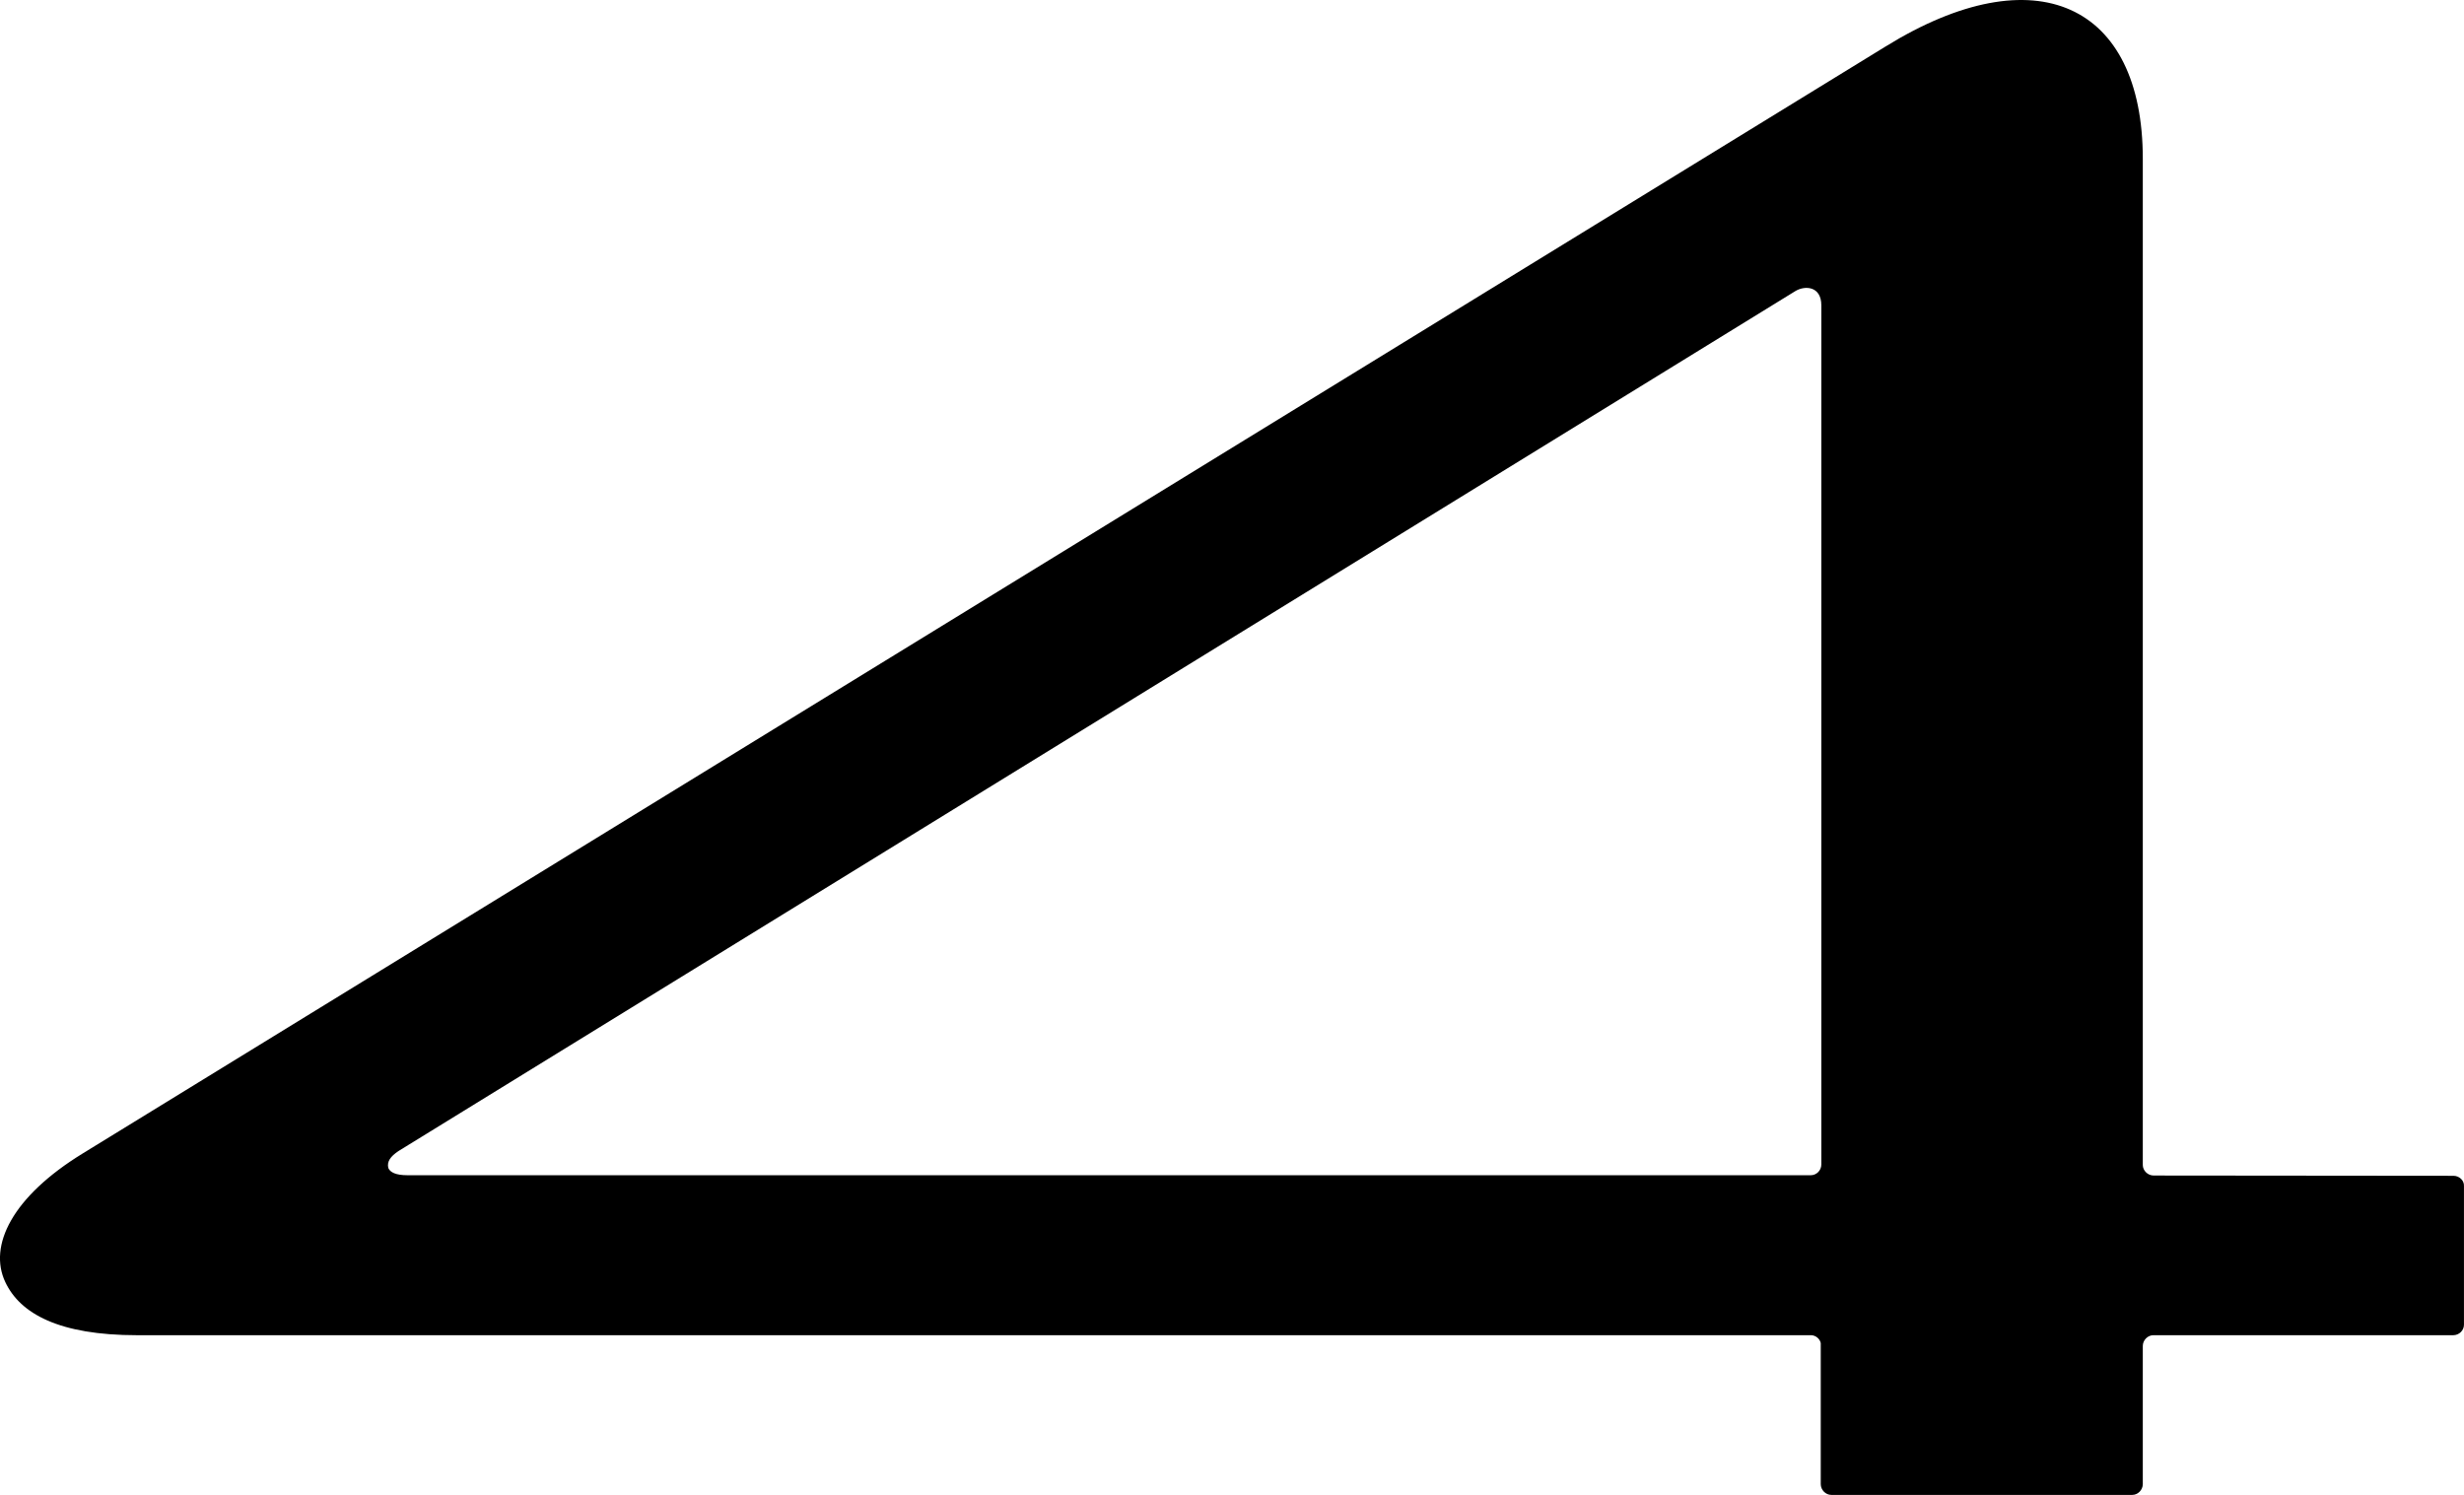
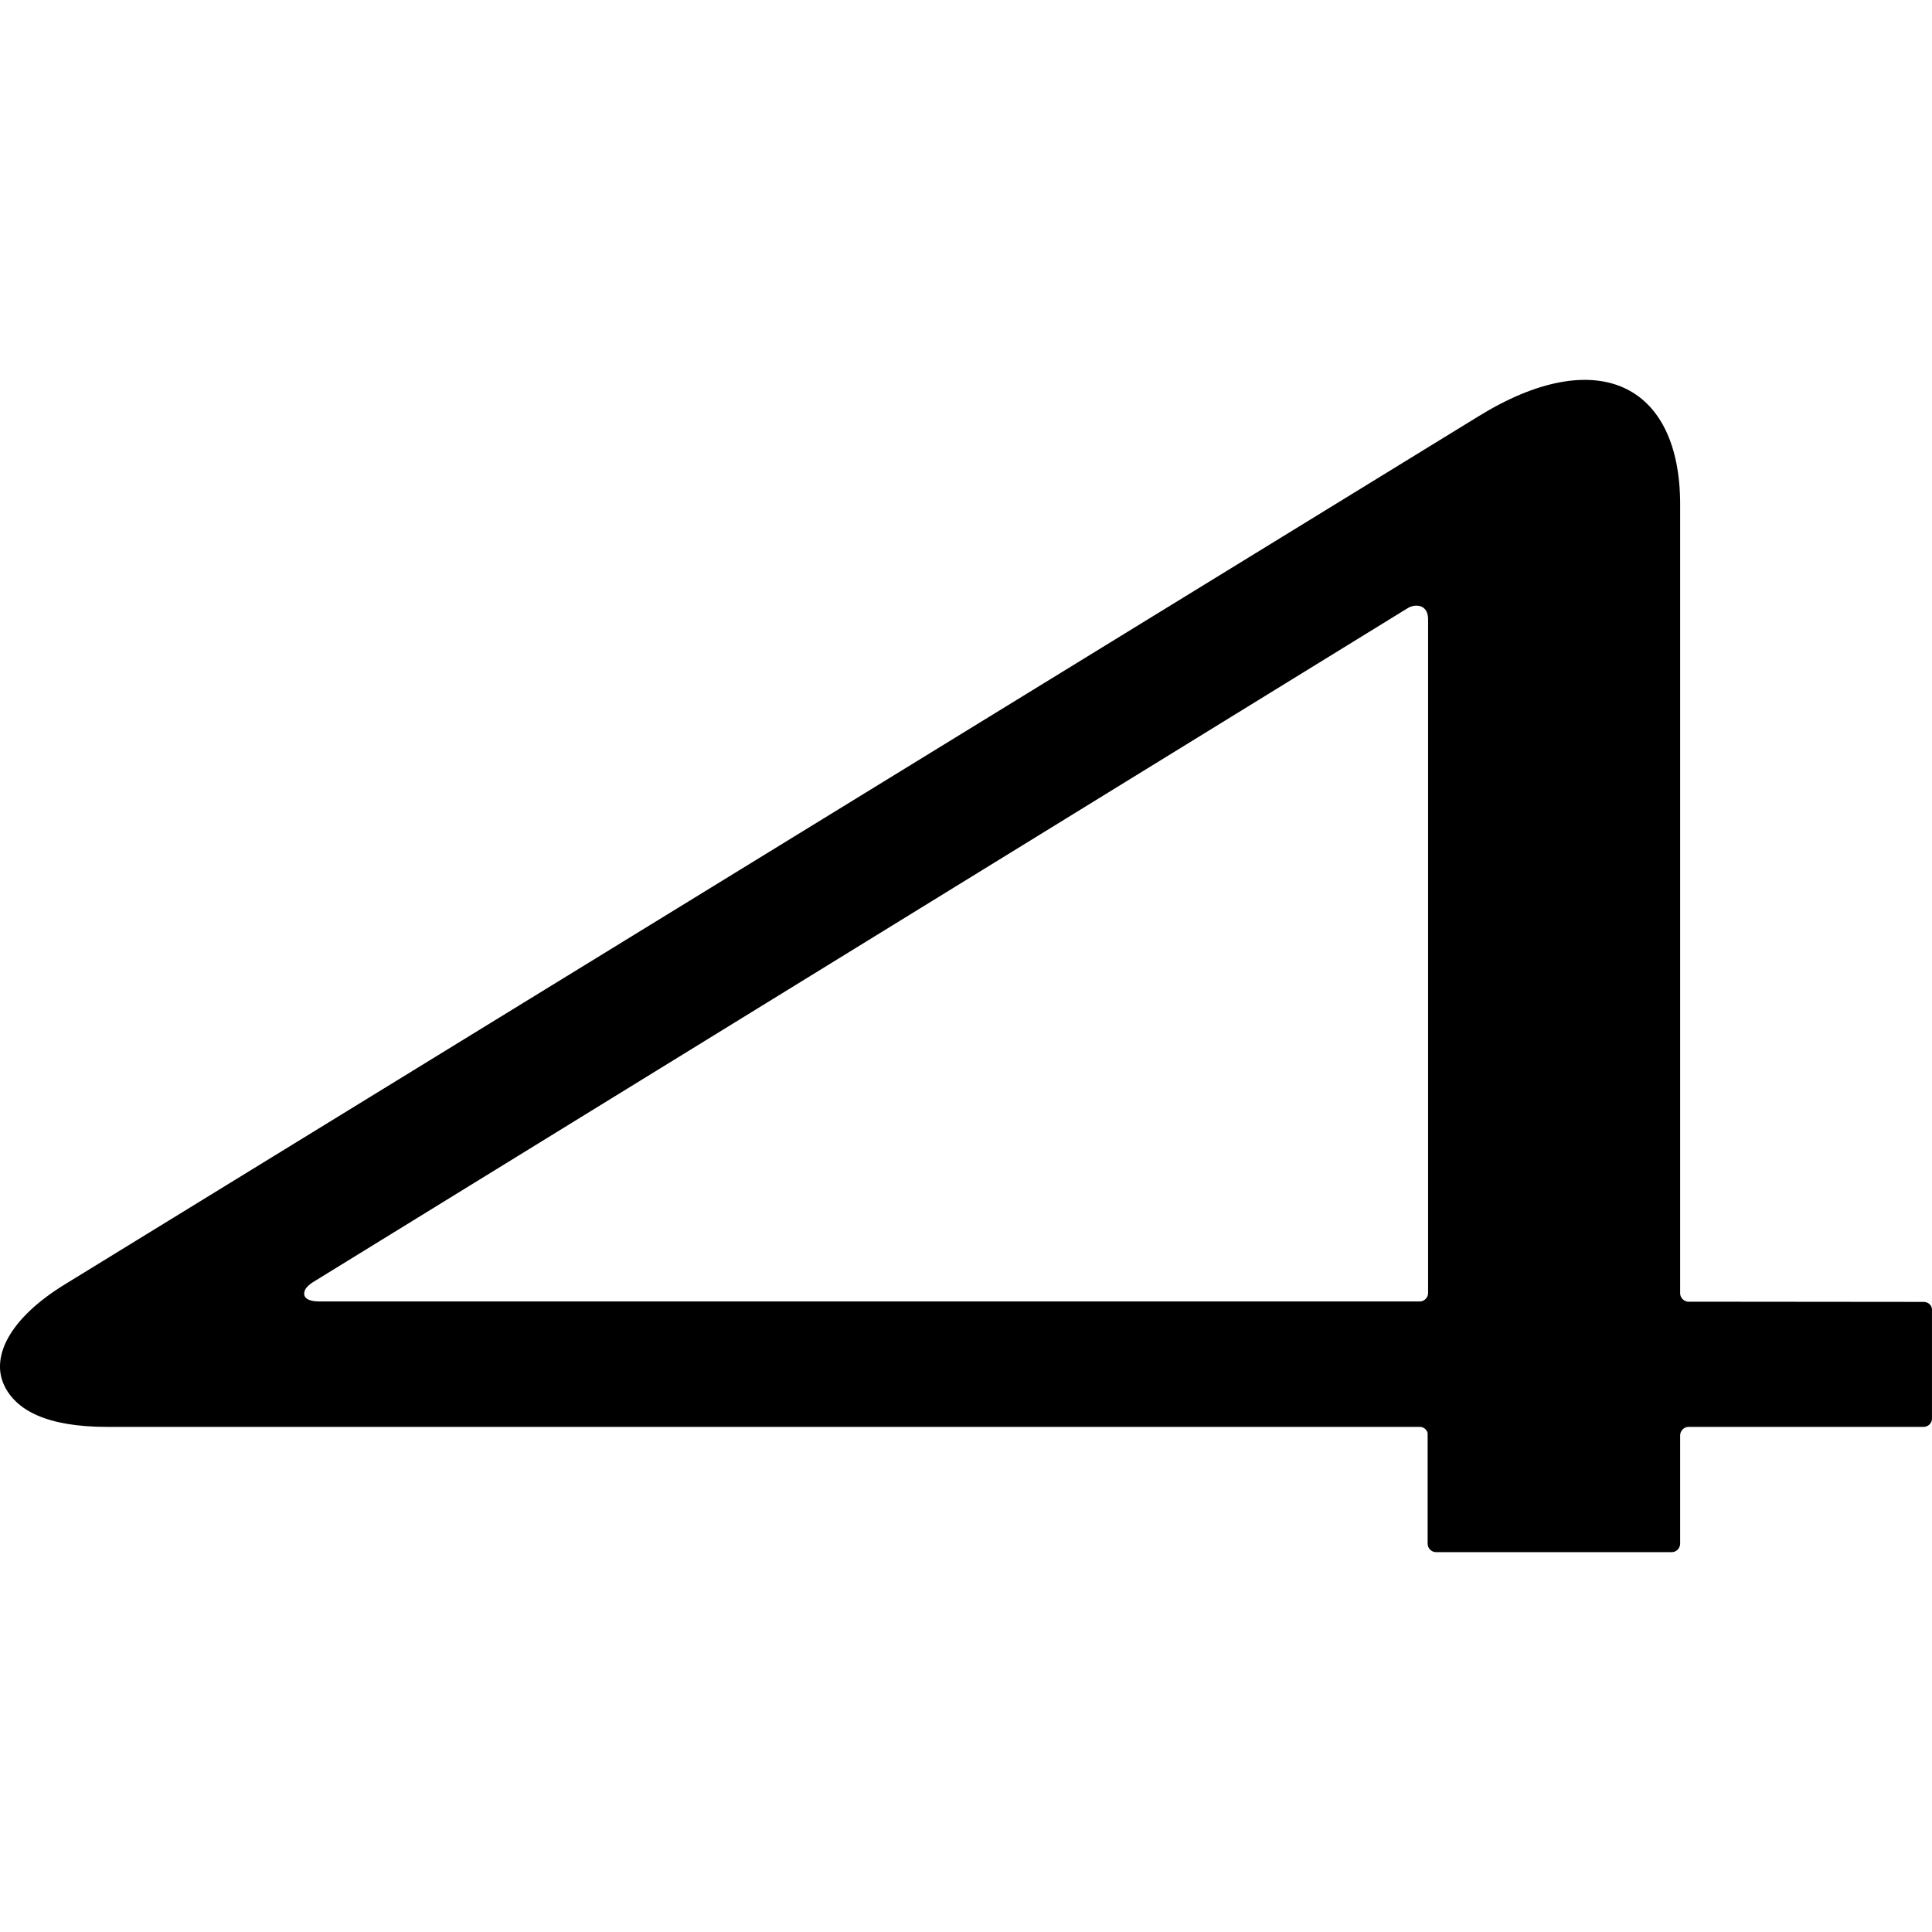
- <svg xmlns="http://www.w3.org/2000/svg" id="Layer_2" data-name="Layer 2" viewBox="0 0 845.44 512.98">
-   <g id="Layer_1-2" data-name="Layer 1">
-     <path d="M841.83,403.48l-106.6-.1h3.7c-2,0-3.7-1.7-3.7-3.6V54.48c0-53-36.7-70.4-88.3-38.5L28.43,395.78c-24.3,14.9-32.5,31.7-26.6,44.2,5.1,10.8,18.4,18.2,45.2,18.2h574.5c1.6.1,2.9,1.3,3.2,2.7v48.4c0,2,1.7,3.7,3.6,3.7h103.3c1.9,0,3.6-1.7,3.6-3.7v-47.4c0-2,1.7-3.7,3.6-3.7h102.9c2,0,3.7-1.6,3.7-3.6v-47.6c.1-1.9-1.6-3.5-3.6-3.5M624.93,399.58c0,2.1-1.7,3.7-3.6,3.7H139.73c-3.9,0-5.9-1-6.5-2.5-.5-2.2.7-3.9,3.5-5.8L616.03,99.88c3.3-2,8.9-1.7,8.9,4.9v294.8h0Z" />
+ <svg xmlns="http://www.w3.org/2000/svg" id="Layer_2" data-name="Layer 2" viewBox="0 0 512 512">
+   <g transform="translate(0, 100.6692) scale(0.605602)">
+     <g id="Layer_1-2" data-name="Layer 1">
+       <path d="M841.83,403.48l-106.6-.1h3.7c-2,0-3.7-1.7-3.7-3.6V54.48c0-53-36.7-70.4-88.3-38.5L28.43,395.78c-24.3,14.9-32.5,31.7-26.6,44.2,5.1,10.8,18.4,18.2,45.2,18.2h574.5c1.6.1,2.9,1.3,3.2,2.7v48.4c0,2,1.7,3.7,3.6,3.7h103.3c1.9,0,3.6-1.7,3.6-3.7v-47.4c0-2,1.7-3.7,3.6-3.7h102.9c2,0,3.7-1.6,3.7-3.6v-47.6c.1-1.9-1.6-3.5-3.6-3.5M624.93,399.58c0,2.1-1.7,3.7-3.6,3.7H139.73c-3.9,0-5.9-1-6.5-2.5-.5-2.2.7-3.9,3.5-5.8L616.03,99.88c3.3-2,8.9-1.7,8.9,4.9v294.8h0Z" />
+     </g>
  </g>
</svg>
